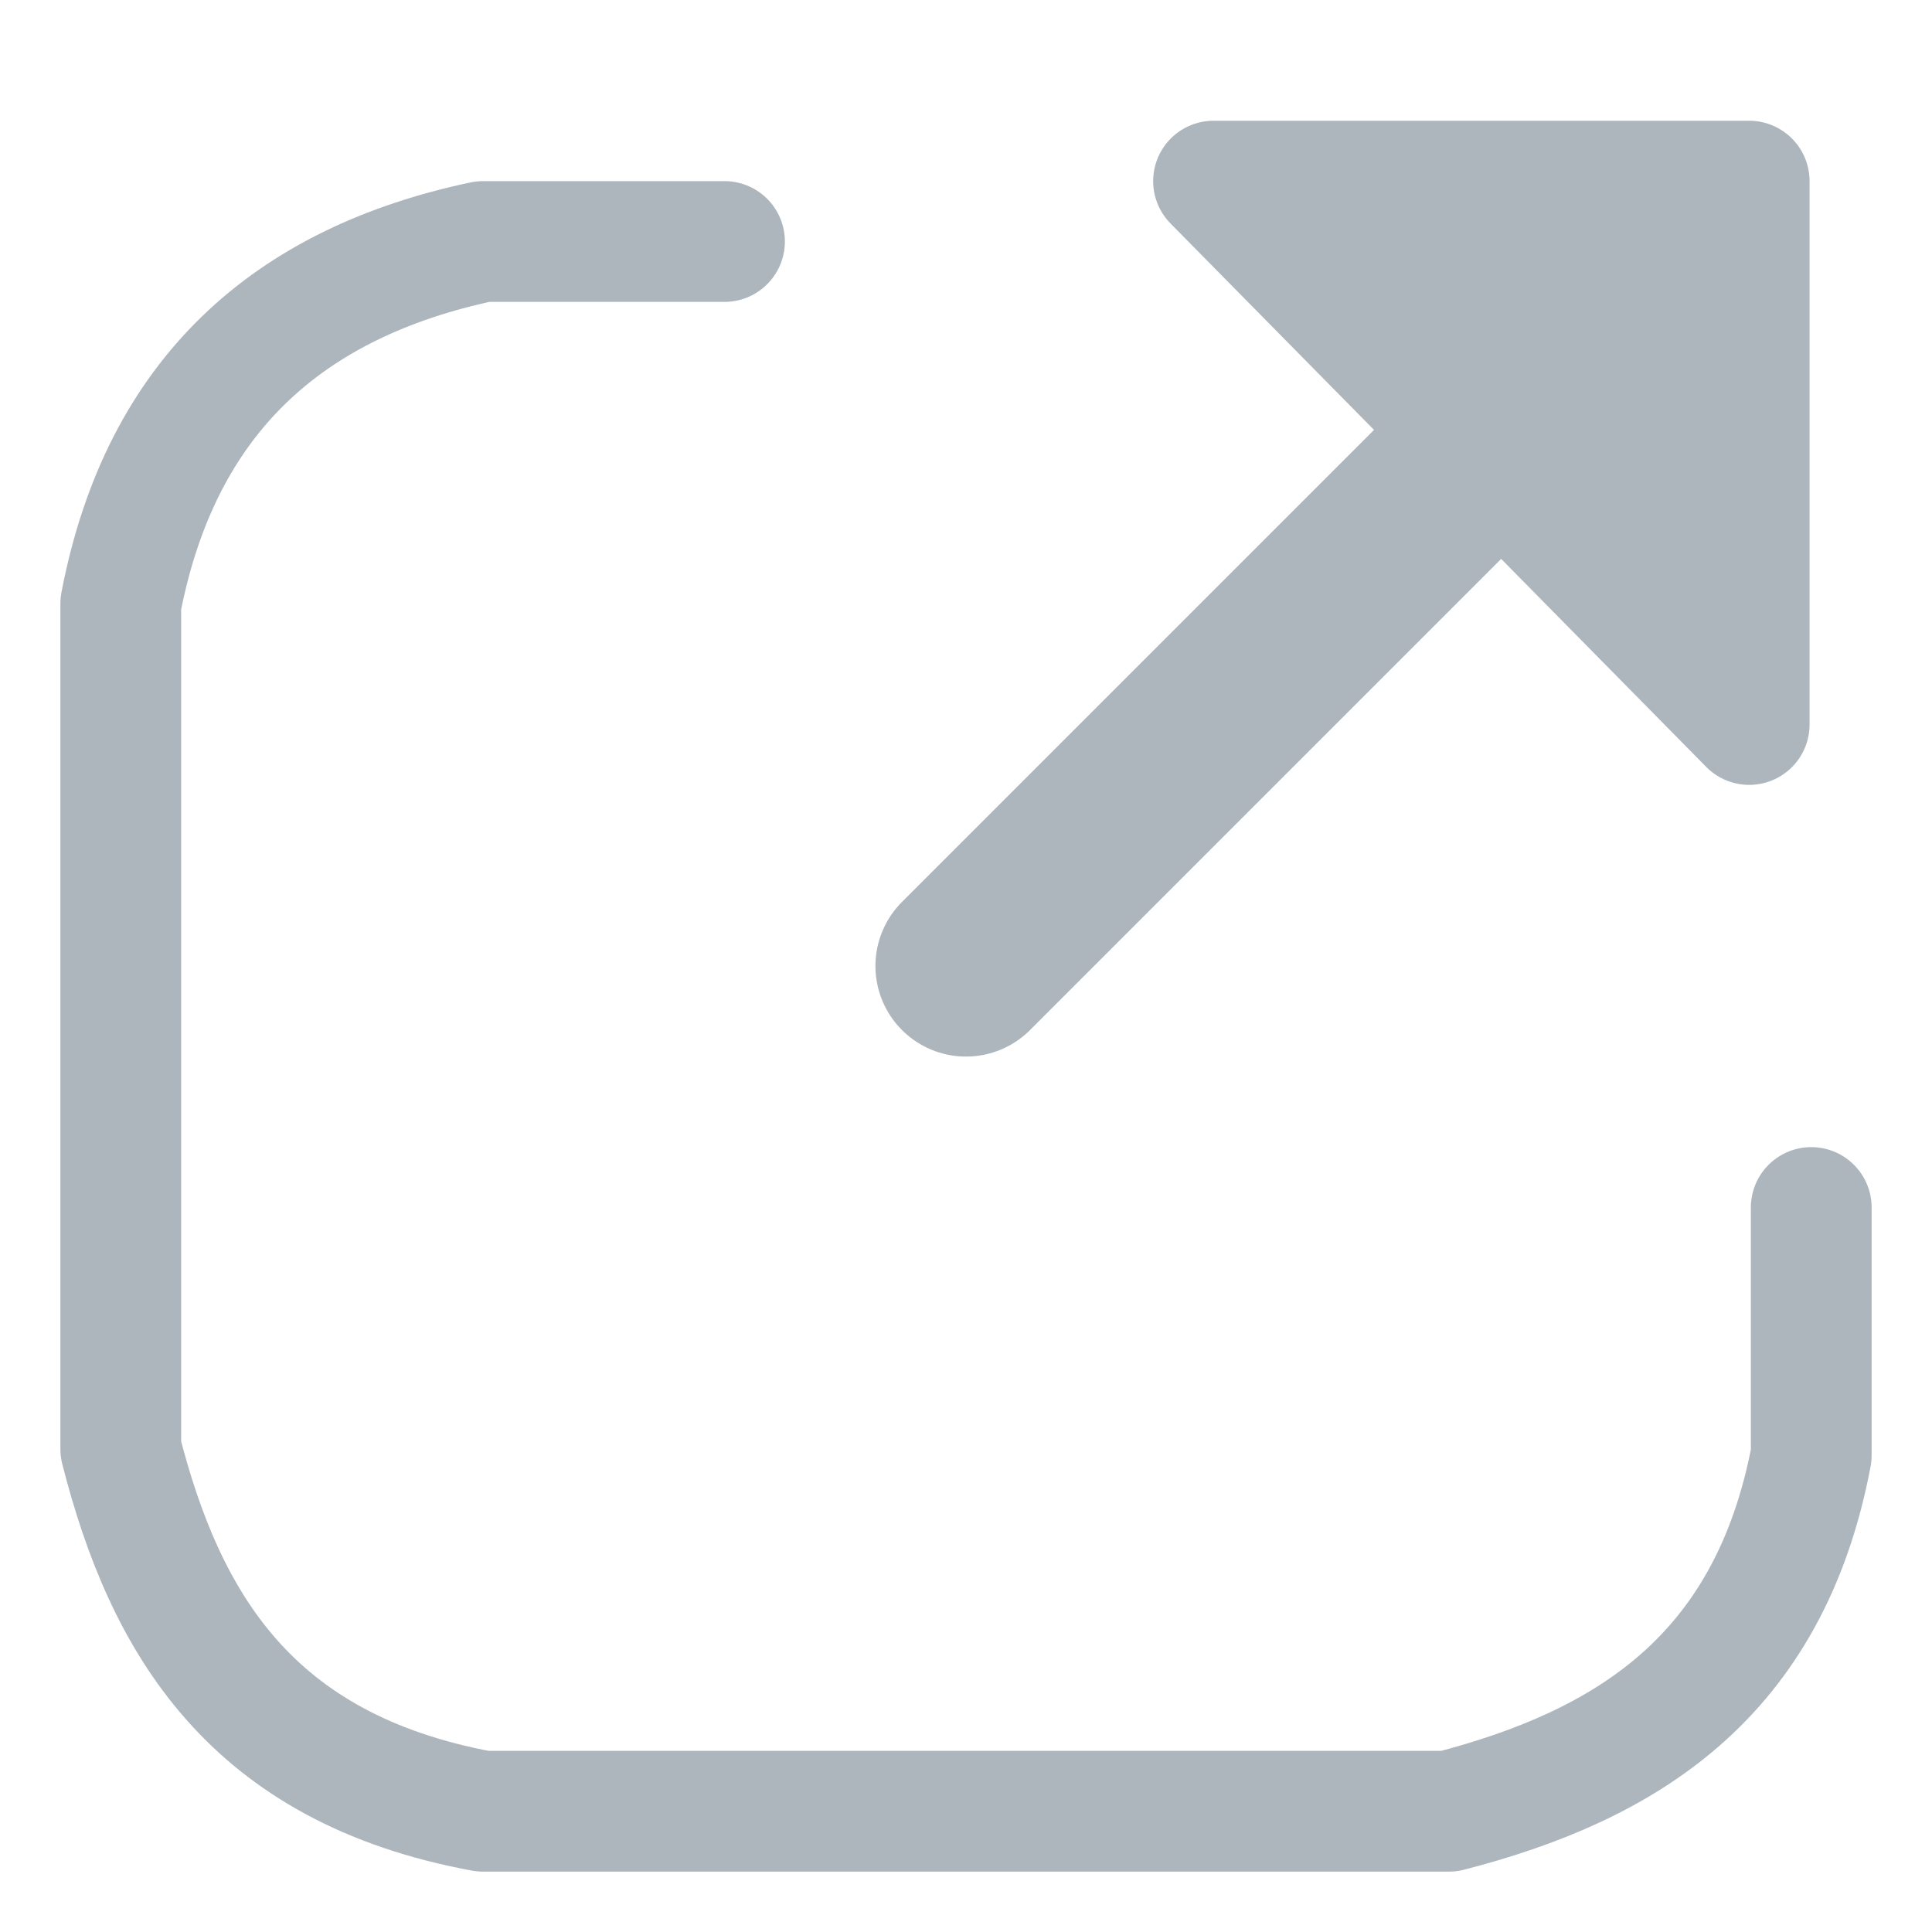
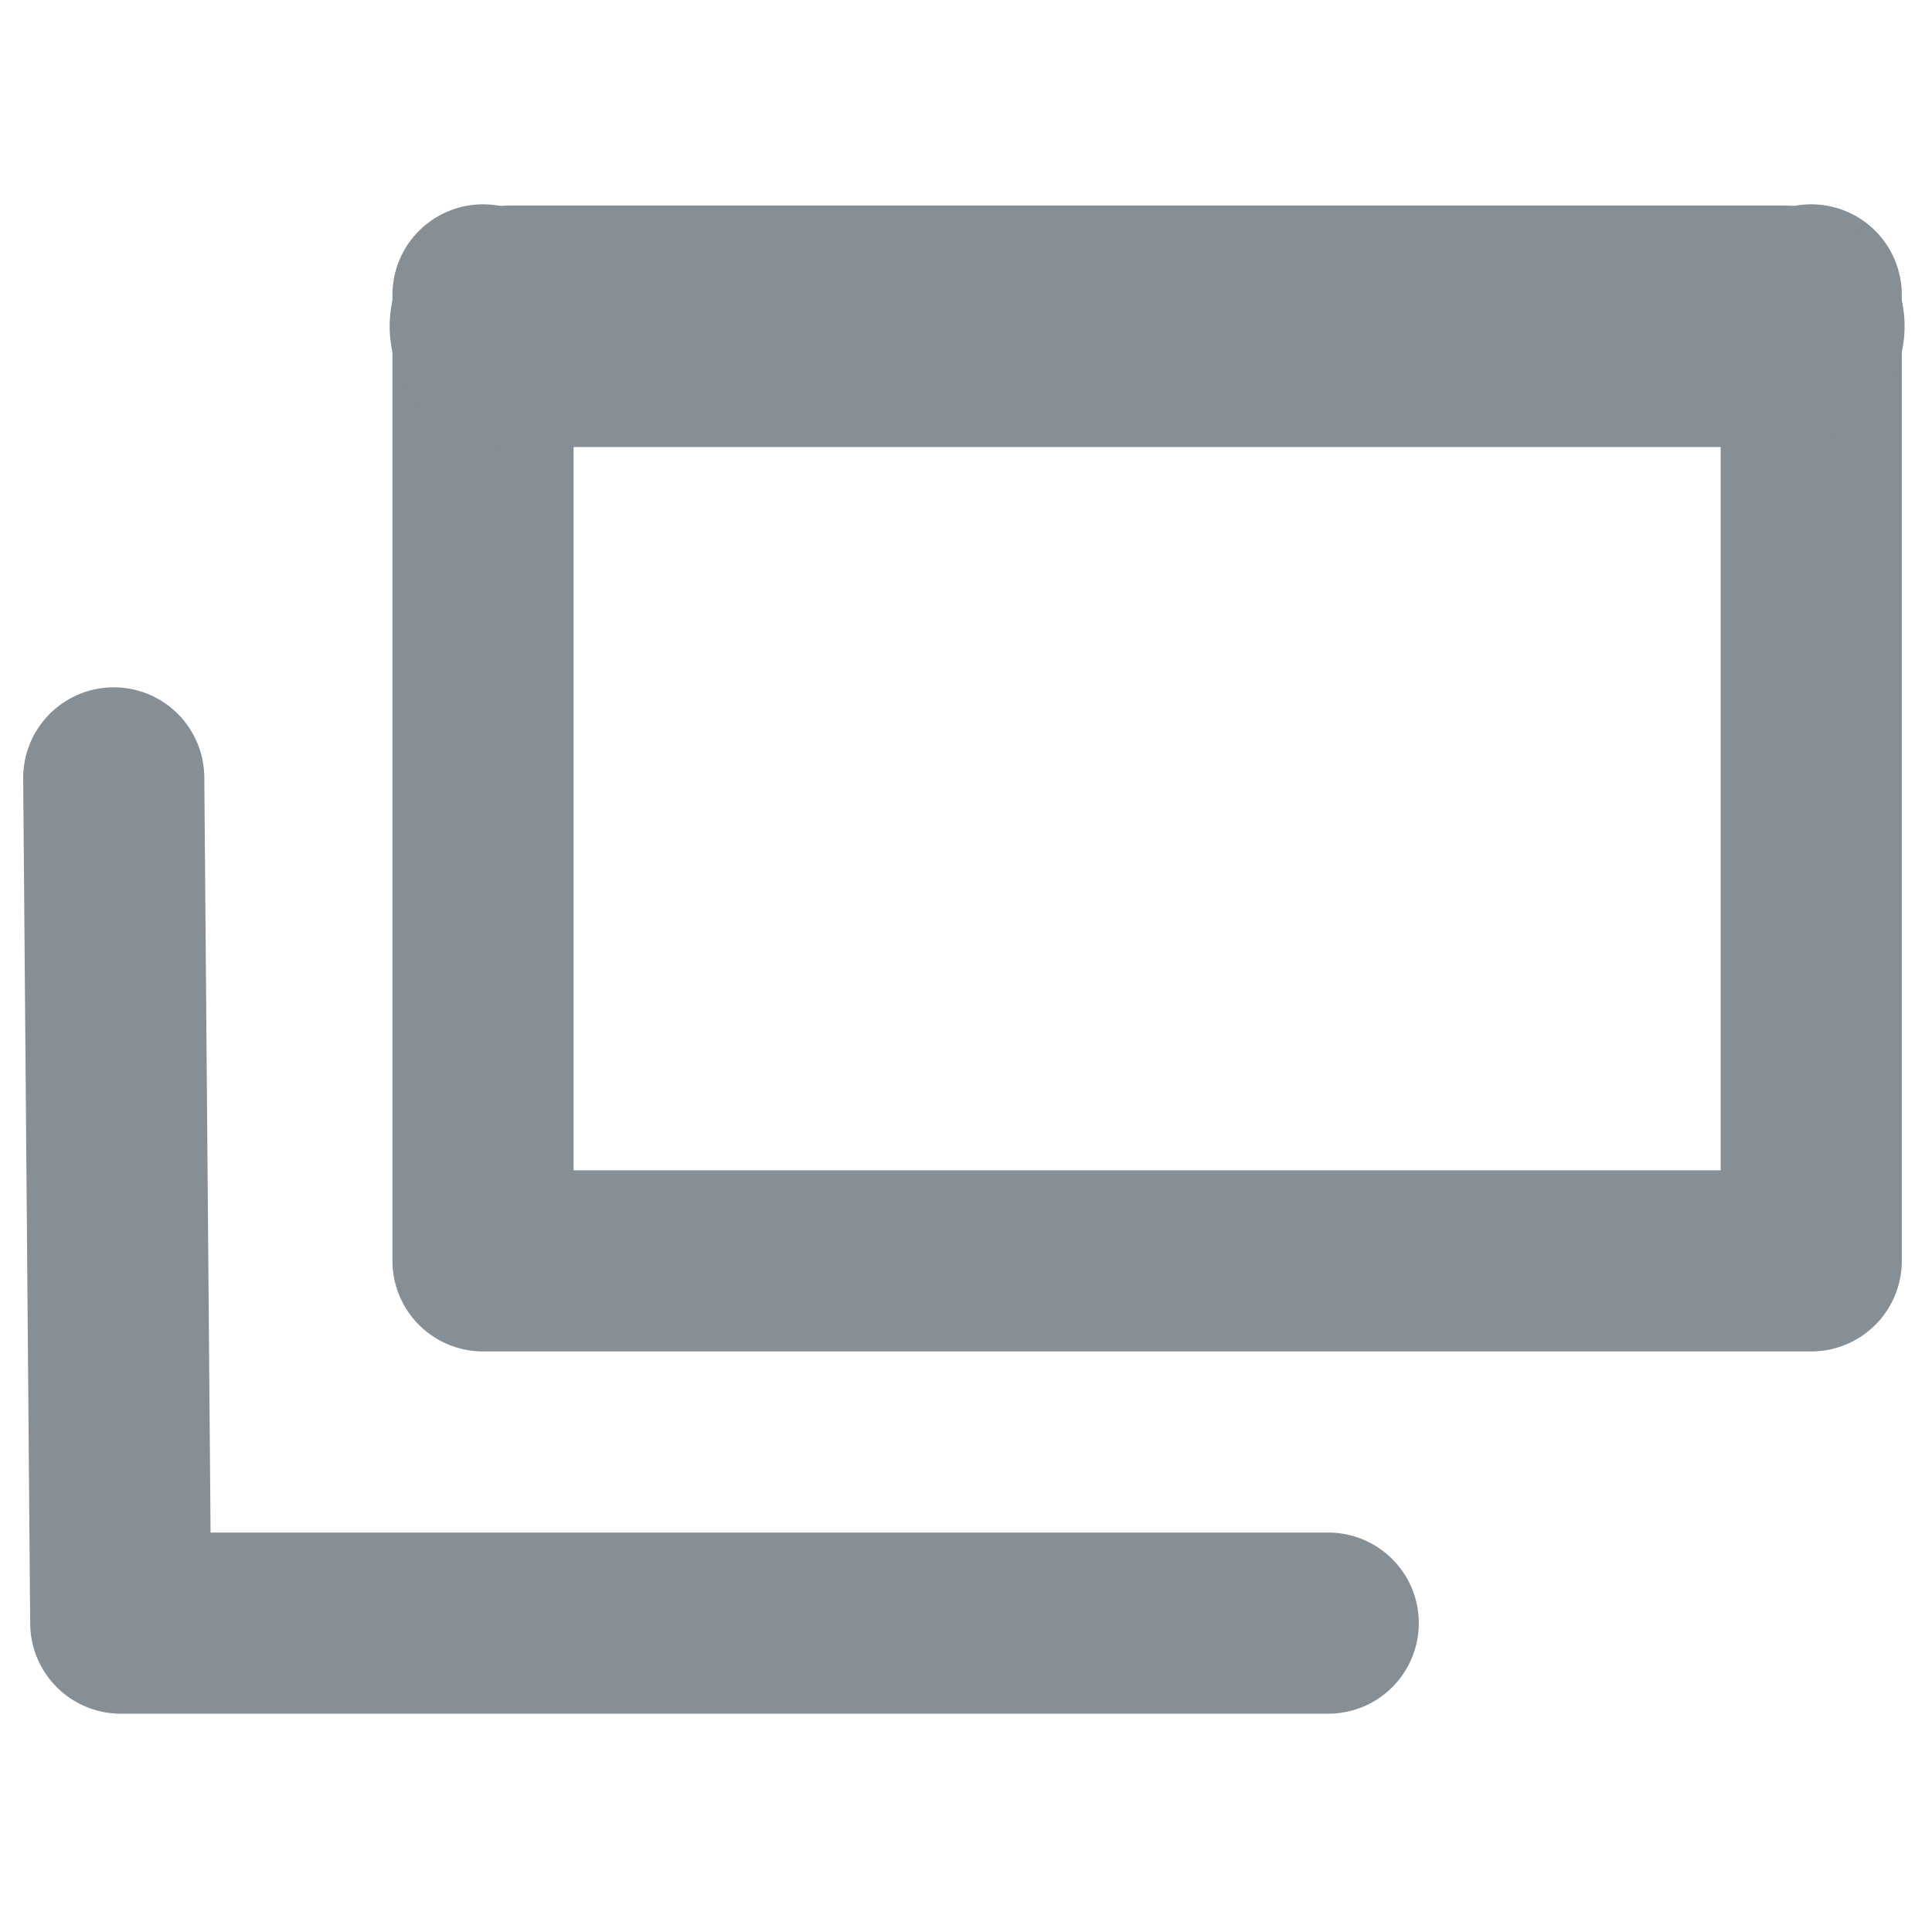
<svg xmlns="http://www.w3.org/2000/svg" width="16" height="16" viewBox="0 0 16 16" version="1.1" id="svg1">
  <defs id="defs1" />
  <g id="layer1">
-     <path style="fill:#adb5bd;fill-rule:evenodd;stroke:#adb5bd;stroke-width:1;stroke-linecap:round;stroke-linejoin:round;stroke-dasharray:none;stroke-dashoffset:0;paint-order:markers fill stroke;stroke-opacity:1;fill-opacity:1" d="M 14.486,1.5 H 10.05 L 14.486,6 Z" id="path1" />
-     <path style="fill:#f1f3f5;fill-rule:evenodd;stroke:#adb5bd;stroke-width:1.5;stroke-linecap:round;stroke-linejoin:round;stroke-dasharray:none;stroke-dashoffset:0;paint-order:markers fill stroke;stroke-opacity:1" d="M 14,2 8,8" id="path2" />
-     <path style="fill:none;fill-rule:evenodd;stroke:#adb5bd;stroke-width:1;stroke-linecap:round;stroke-linejoin:round;stroke-dasharray:none;stroke-dashoffset:0;paint-order:markers fill stroke;stroke-opacity:1" d="M 6,2 H 4 C 2.395,2.339 1.331,3.269 1,5 v 7 c 0.367,1.44 1.072,2.645 3,3 h 8 c 1.456,-0.376 2.65,-1.101 3,-2.947 V 10" id="path3" />
+     <path style="fill:none;fill-rule:evenodd;stroke:#868e96;stroke-width:1.5;stroke-linecap:round;stroke-linejoin:round;paint-order:markers fill stroke" d="M 0.942,6.442 1,13.442 h 10" id="path1" />
+     <path style="fill:none;fill-rule:evenodd;stroke:#868e96;stroke-width:1.5;stroke-linecap:round;stroke-linejoin:round;paint-order:markers fill stroke" d="M 4,2.442 V 10.442 H 15 V 2.442" id="path2" />
+     <path style="fill:none;fill-rule:evenodd;stroke:#868e96;stroke-width:2;stroke-linecap:round;stroke-linejoin:round;stroke-dasharray:none;paint-order:markers fill stroke" d="M 4.227,2.702 H 14.773" id="path3" />
  </g>
</svg>
